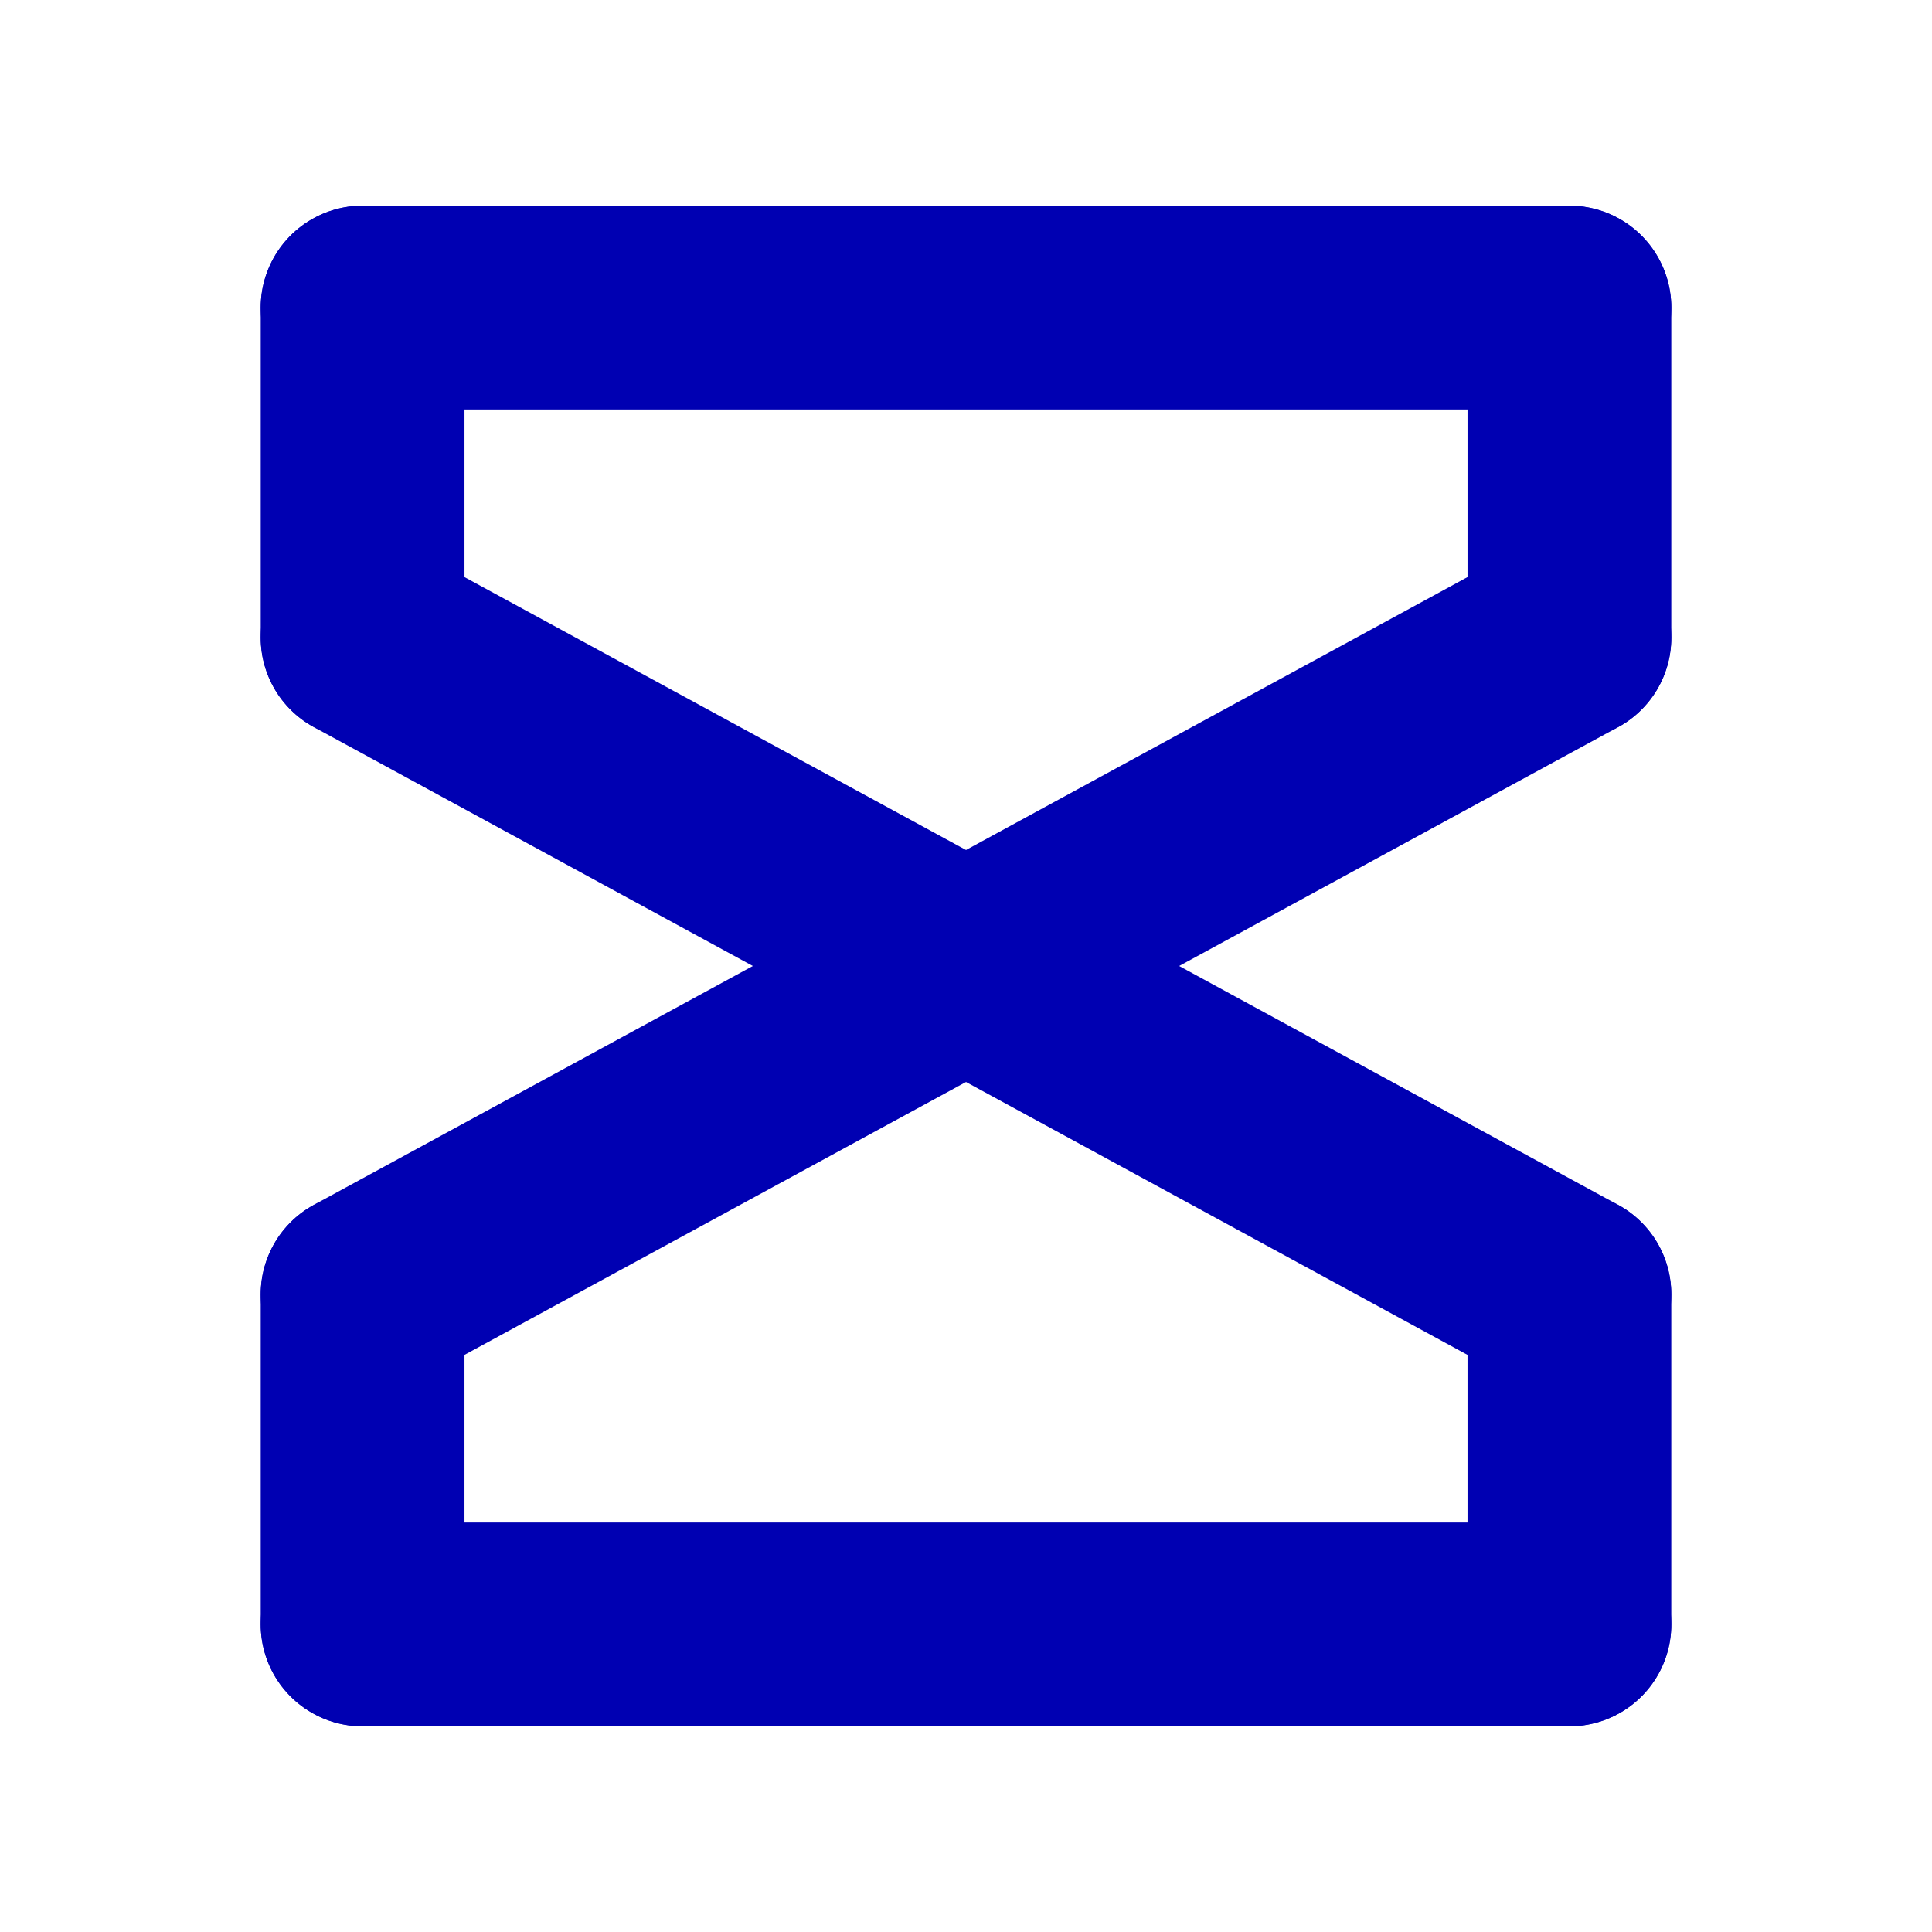
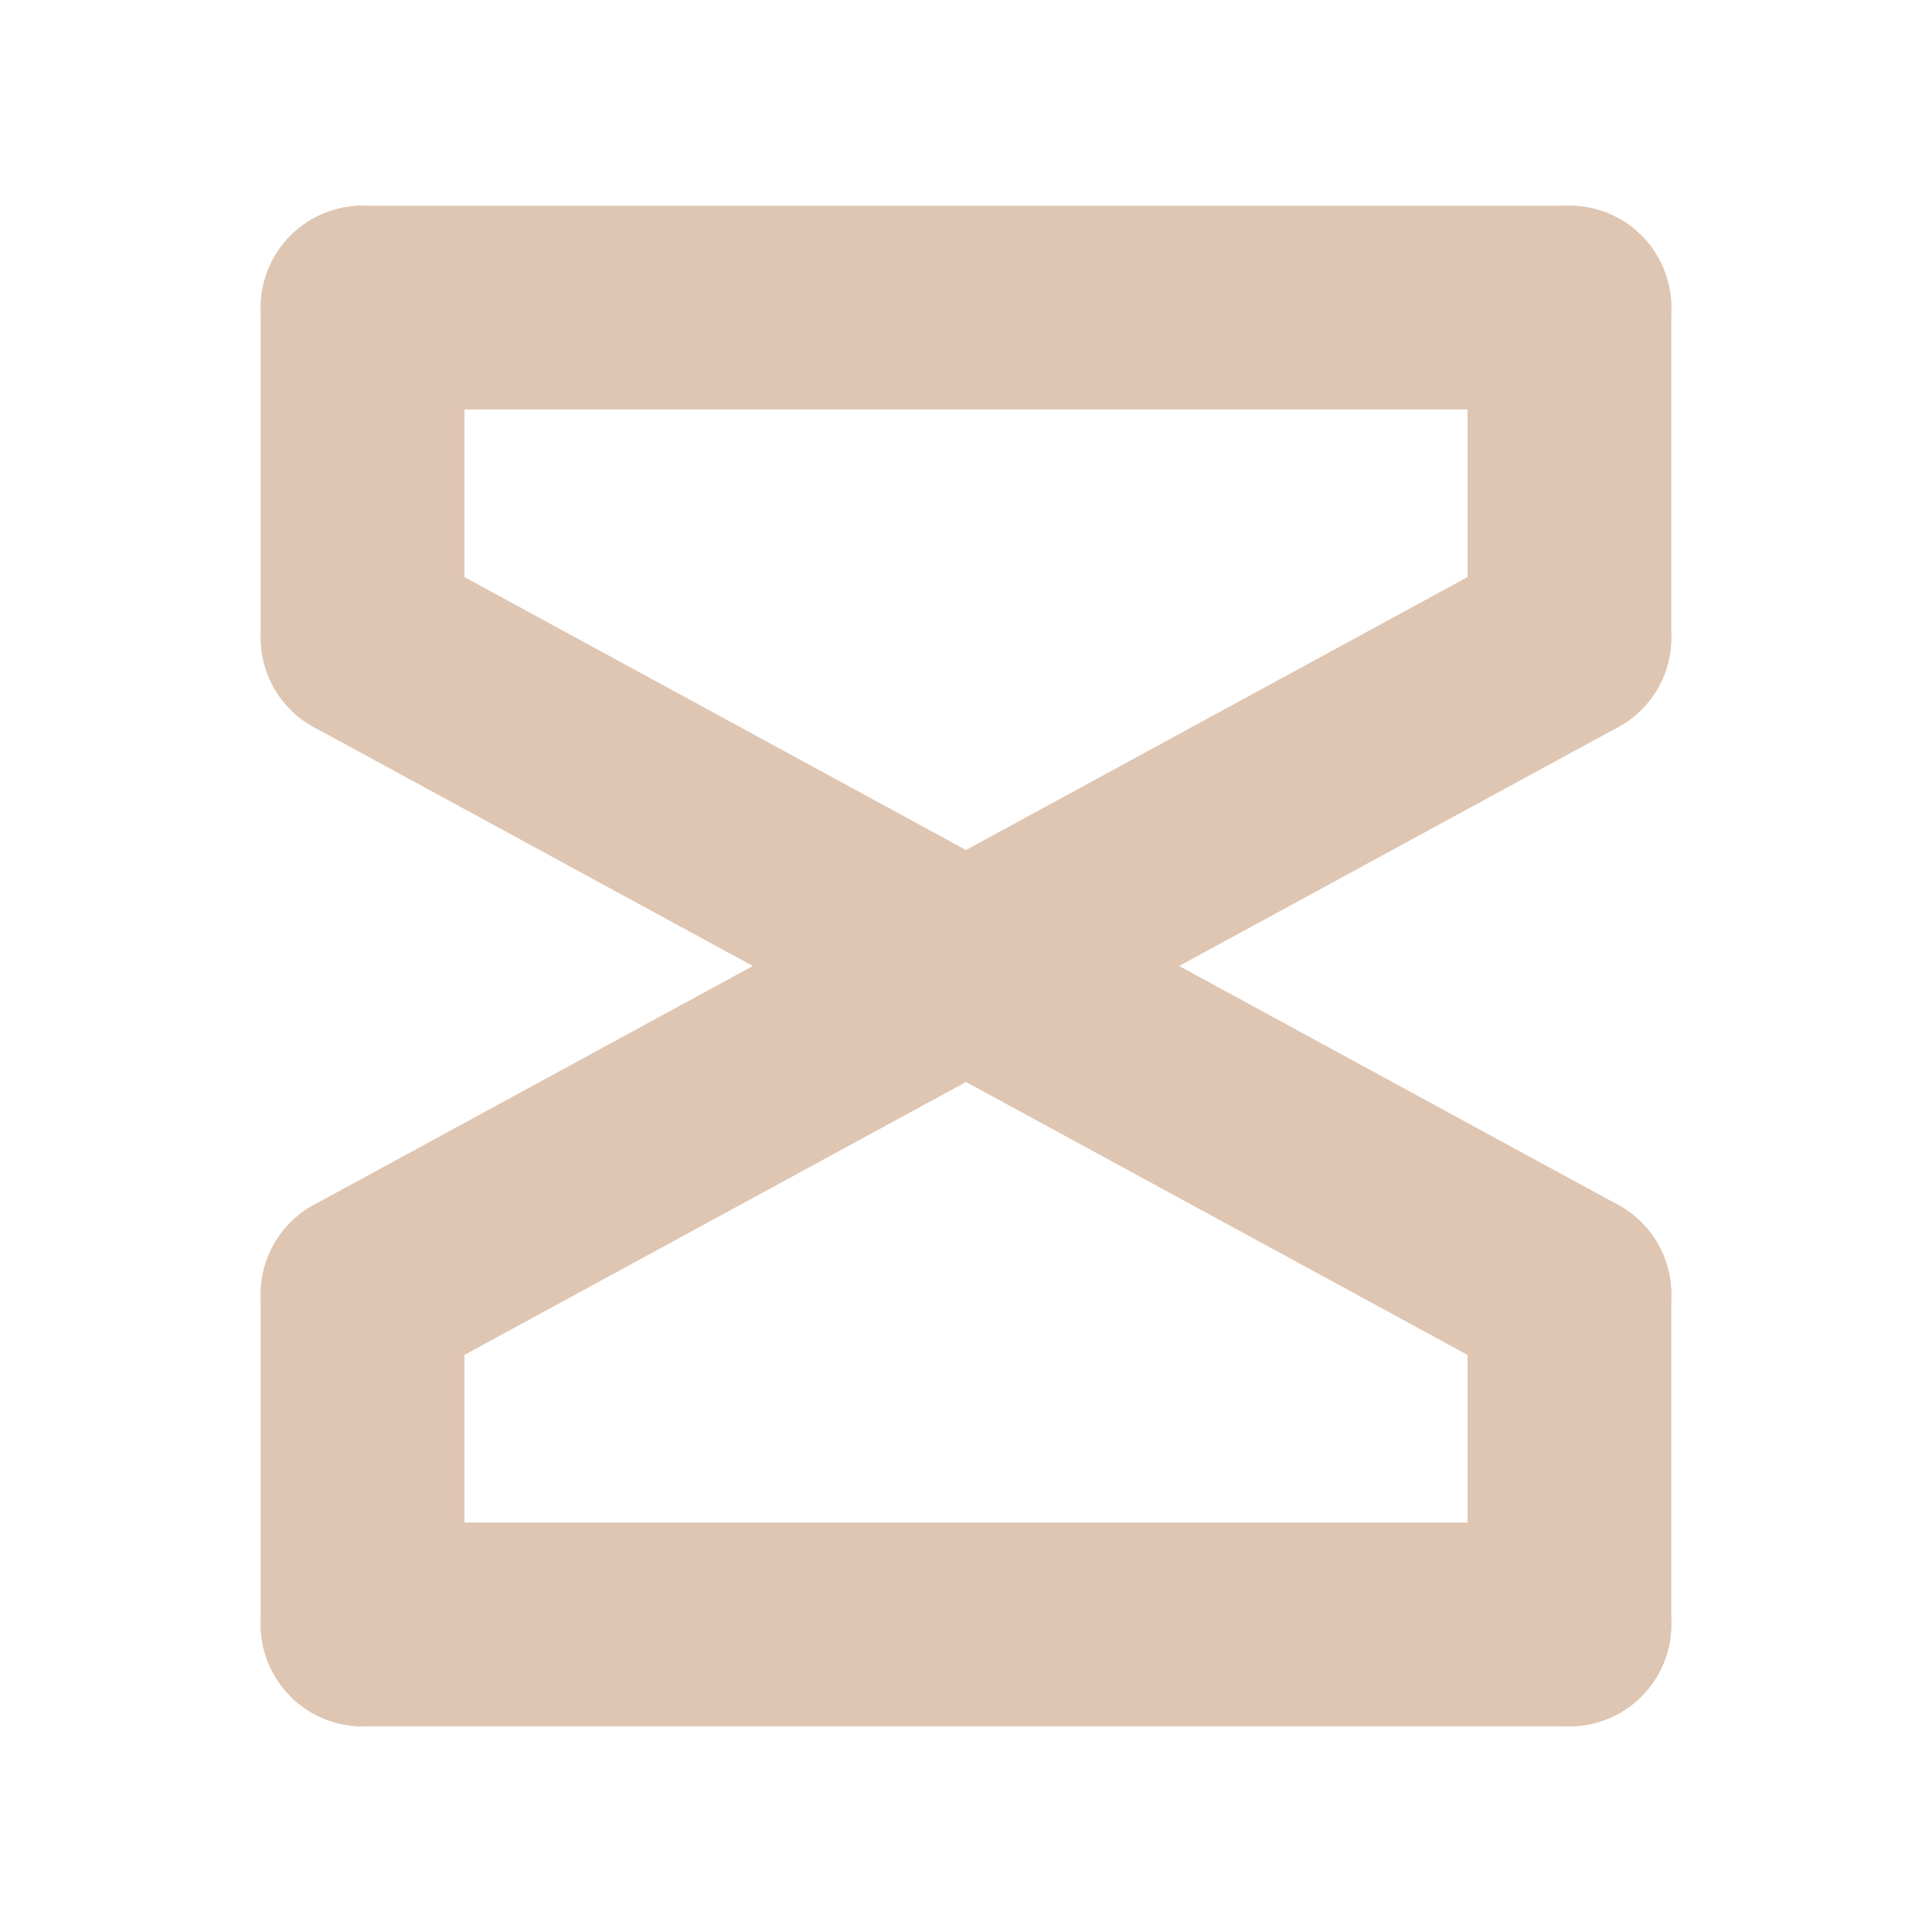
<svg xmlns="http://www.w3.org/2000/svg" width="512" height="512" viewBox="0 0 135.467 135.467" version="1.1" id="svg5099">
  <defs id="defs5093" />
  <g id="layer1" transform="translate(0,-161.5333)">
-     <g id="g5714" transform="translate(-3.894899,-4.489277)" style="stroke:#0000b2;stroke-width:14.288;stroke-linecap:round;stroke-linejoin:round;stroke-miterlimit:4;stroke-dasharray:none;stroke-opacity:1">
-       <path id="path5648" d="m 29.319,256.779 v 23.143" style="fill:none;stroke:#0000b2;stroke-width:14.288;stroke-linecap:round;stroke-linejoin:round;stroke-miterlimit:4;stroke-dasharray:none;stroke-opacity:1" />
-       <path id="path5648-6" d="m 113.937,256.779 v 23.143" style="fill:none;stroke:#0000b2;stroke-width:14.288;stroke-linecap:round;stroke-linejoin:round;stroke-miterlimit:4;stroke-dasharray:none;stroke-opacity:1" />
-       <path id="path5665" d="M 29.319,279.922 H 113.937" style="fill:none;stroke:#0000b2;stroke-width:14.288;stroke-linecap:round;stroke-linejoin:round;stroke-miterlimit:4;stroke-dasharray:none;stroke-opacity:1" />
+     <g id="g5714" transform="translate(-3.894899,-4.489277)" style="stroke:#dfc6b2;stroke-width:14.288;stroke-linecap:round;stroke-linejoin:round;stroke-miterlimit:4;stroke-dasharray:none;stroke-opacity:1">
+       <path id="path5648" d="m 29.319,256.779 v 23.143" style="fill:none;stroke:#dfc6b2;stroke-width:14.288;stroke-linecap:round;stroke-linejoin:round;stroke-miterlimit:4;stroke-dasharray:none;stroke-opacity:1" />
+       <path id="path5648-6" d="m 113.937,256.779 v 23.143" style="fill:none;stroke:#dfc6b2;stroke-width:14.288;stroke-linecap:round;stroke-linejoin:round;stroke-miterlimit:4;stroke-dasharray:none;stroke-opacity:1" />
+       <path id="path5665" d="M 29.319,279.922 H 113.937" style="fill:none;stroke:#dfc6b2;stroke-width:14.288;stroke-linecap:round;stroke-linejoin:round;stroke-miterlimit:4;stroke-dasharray:none;stroke-opacity:1" />
    </g>
-     <g transform="rotate(180,69.68078,231.5113)" id="g5714-6" style="stroke:#0000b2;stroke-width:14.288;stroke-linecap:round;stroke-linejoin:round;stroke-miterlimit:4;stroke-dasharray:none;stroke-opacity:1">
-       <path id="path5648-2" d="m 29.319,256.779 v 23.143" style="fill:none;stroke:#0000b2;stroke-width:14.288;stroke-linecap:round;stroke-linejoin:round;stroke-miterlimit:4;stroke-dasharray:none;stroke-opacity:1" />
-       <path id="path5648-6-9" d="m 113.937,256.779 v 23.143" style="fill:none;stroke:#0000b2;stroke-width:14.288;stroke-linecap:round;stroke-linejoin:round;stroke-miterlimit:4;stroke-dasharray:none;stroke-opacity:1" />
-       <path id="path5665-1" d="M 29.319,279.922 H 113.937" style="fill:none;stroke:#0000b2;stroke-width:14.288;stroke-linecap:round;stroke-linejoin:round;stroke-miterlimit:4;stroke-dasharray:none;stroke-opacity:1" />
+     <g transform="rotate(180,69.68078,231.5113)" id="g5714-6" style="stroke:#dfc6b2;stroke-width:14.288;stroke-linecap:round;stroke-linejoin:round;stroke-miterlimit:4;stroke-dasharray:none;stroke-opacity:1">
+       <path id="path5648-2" d="m 29.319,256.779 v 23.143" style="fill:none;stroke:#dfc6b2;stroke-width:14.288;stroke-linecap:round;stroke-linejoin:round;stroke-miterlimit:4;stroke-dasharray:none;stroke-opacity:1" />
+       <path id="path5648-6-9" d="m 113.937,256.779 v 23.143" style="fill:none;stroke:#dfc6b2;stroke-width:14.288;stroke-linecap:round;stroke-linejoin:round;stroke-miterlimit:4;stroke-dasharray:none;stroke-opacity:1" />
+       <path id="path5665-1" d="M 29.319,279.922 H 113.937" style="fill:none;stroke:#dfc6b2;stroke-width:14.288;stroke-linecap:round;stroke-linejoin:round;stroke-miterlimit:4;stroke-dasharray:none;stroke-opacity:1" />
    </g>
-     <path style="fill:none;stroke:#0000b2;stroke-width:14.288;stroke-linecap:round;stroke-linejoin:round;stroke-miterlimit:4;stroke-dasharray:none;stroke-opacity:1" d="m 25.424,206.243 84.618,46.047" id="path5740" />
-     <path style="fill:none;stroke:#0000b2;stroke-width:14.288;stroke-linecap:round;stroke-linejoin:round;stroke-miterlimit:4;stroke-dasharray:none;stroke-opacity:1" d="m 110.042,206.243 -84.618,46.047" id="path5742" />
+     <path style="fill:none;stroke:#dfc6b2;stroke-width:14.288;stroke-linecap:round;stroke-linejoin:round;stroke-miterlimit:4;stroke-dasharray:none;stroke-opacity:1" d="m 25.424,206.243 84.618,46.047" id="path5740" />
+     <path style="fill:none;stroke:#dfc6b2;stroke-width:14.288;stroke-linecap:round;stroke-linejoin:round;stroke-miterlimit:4;stroke-dasharray:none;stroke-opacity:1" d="m 110.042,206.243 -84.618,46.047" id="path5742" />
  </g>
</svg>
